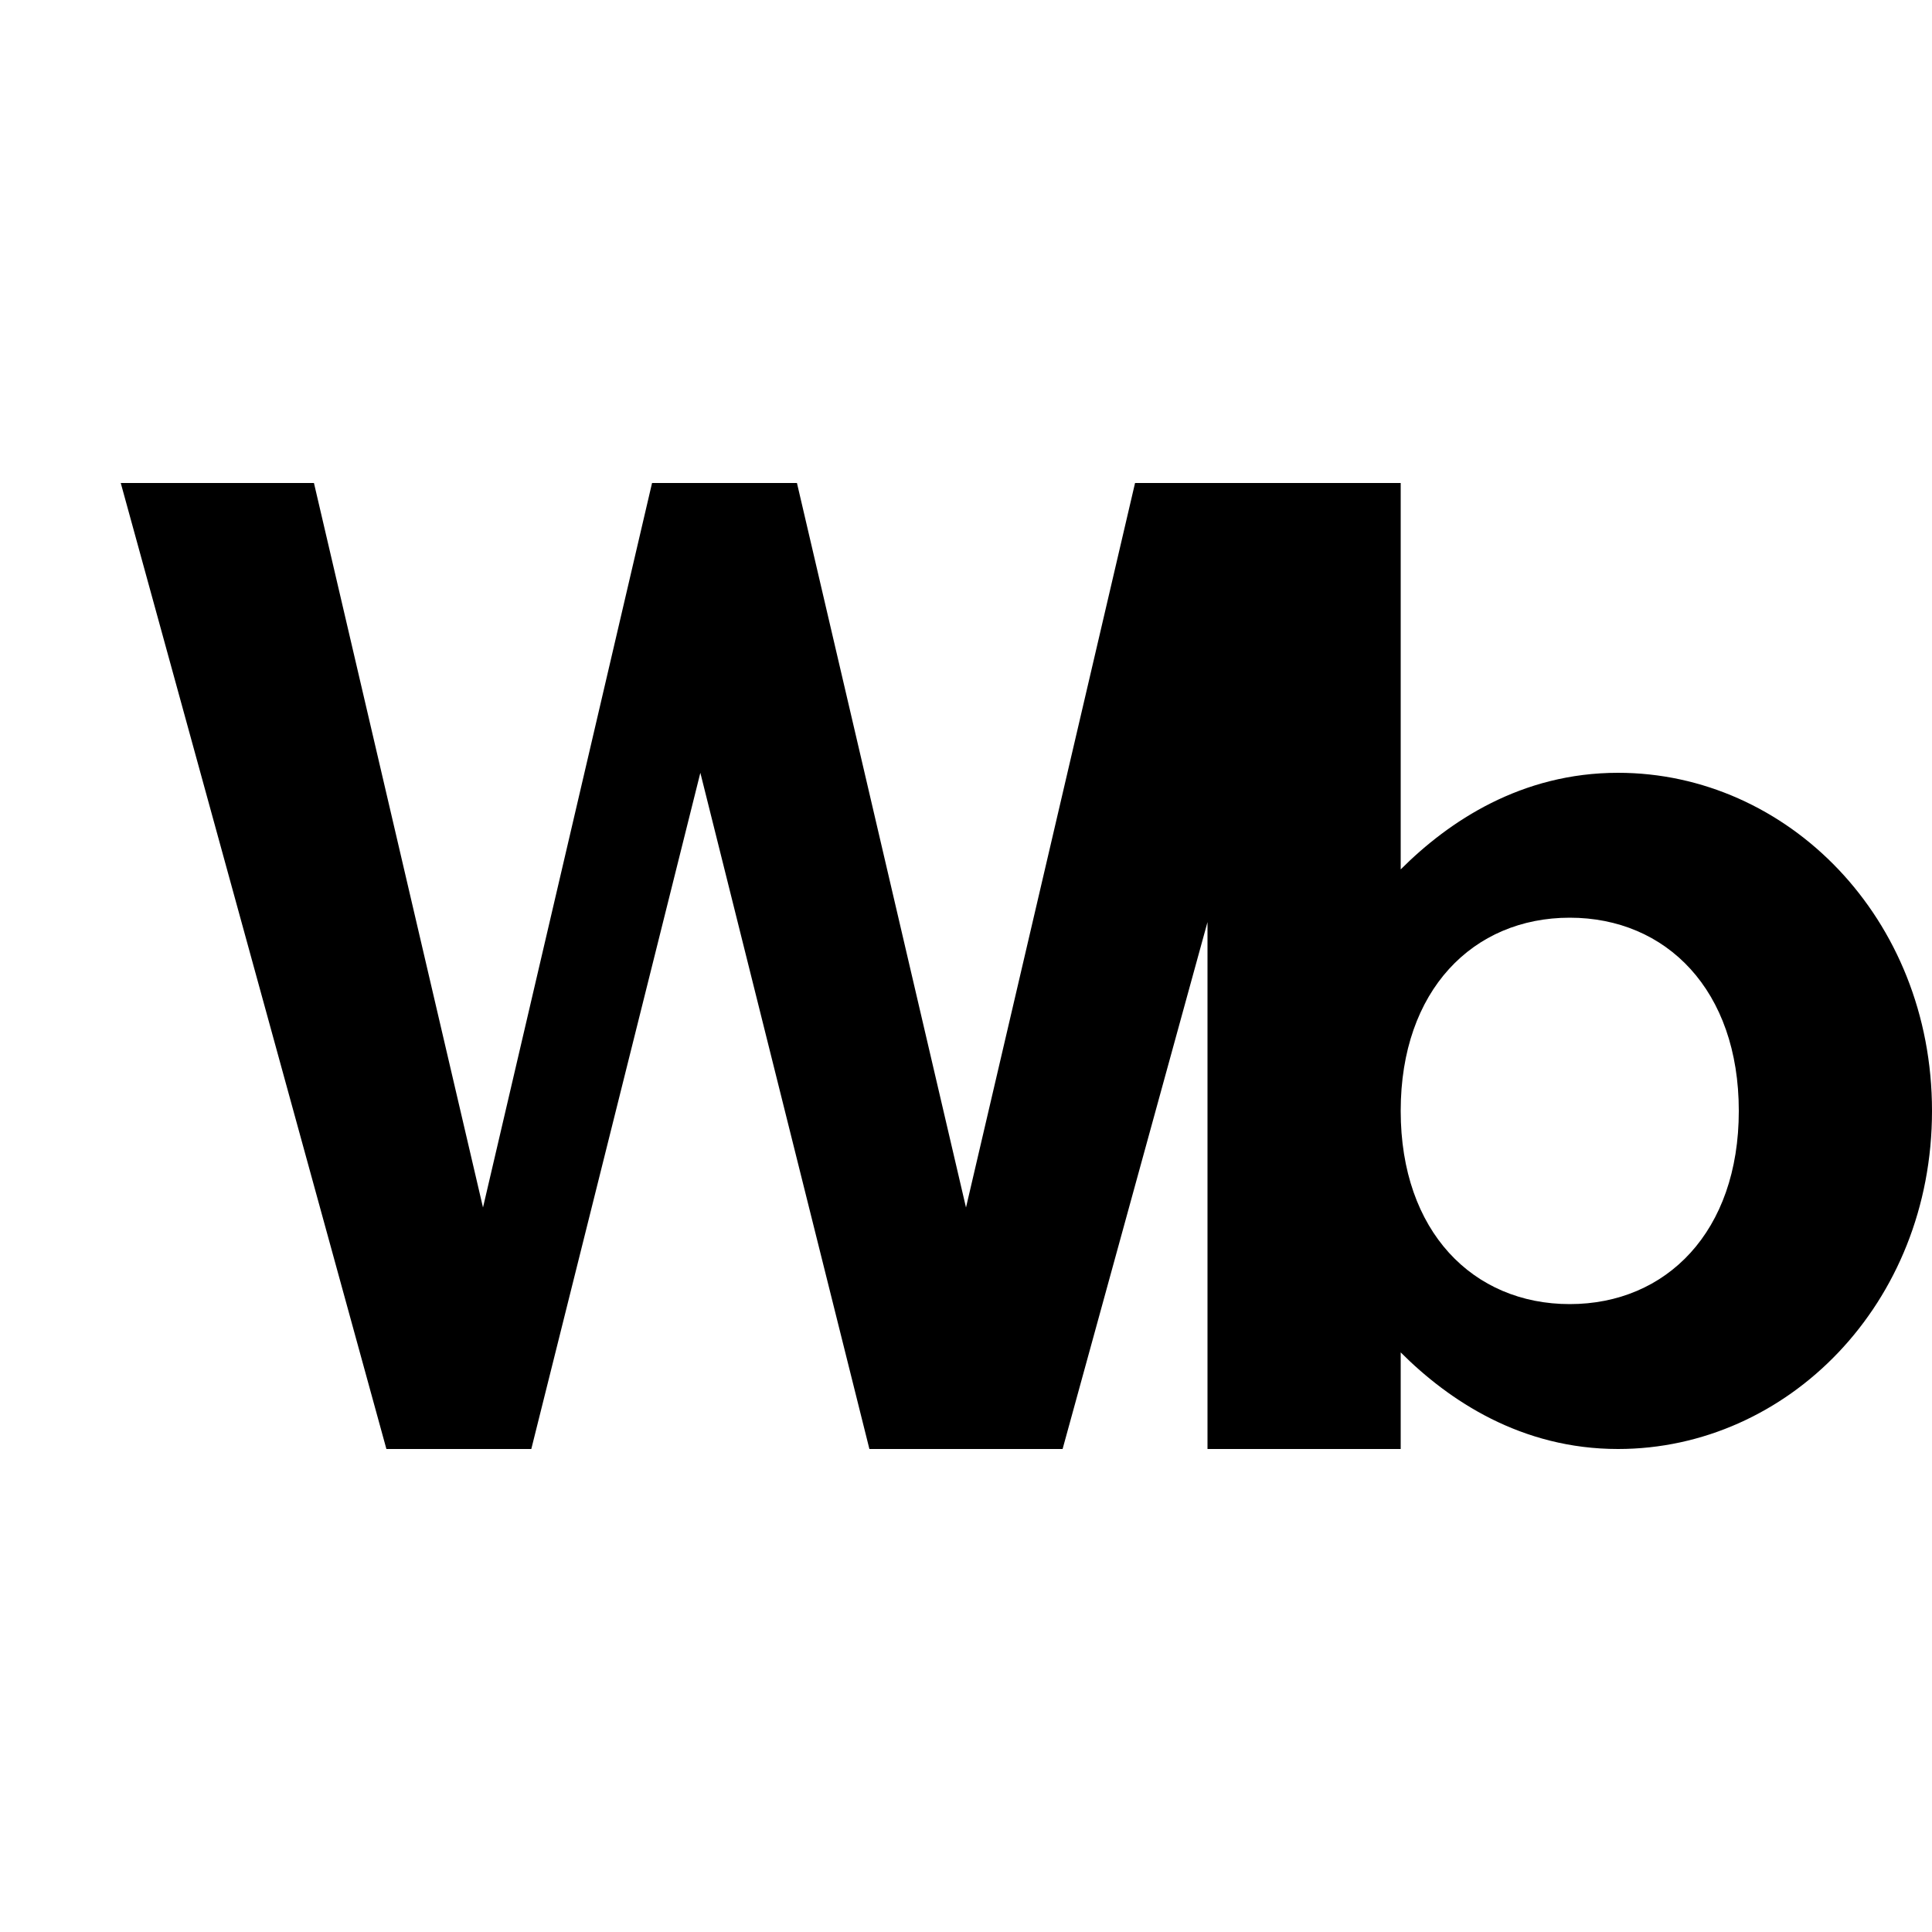
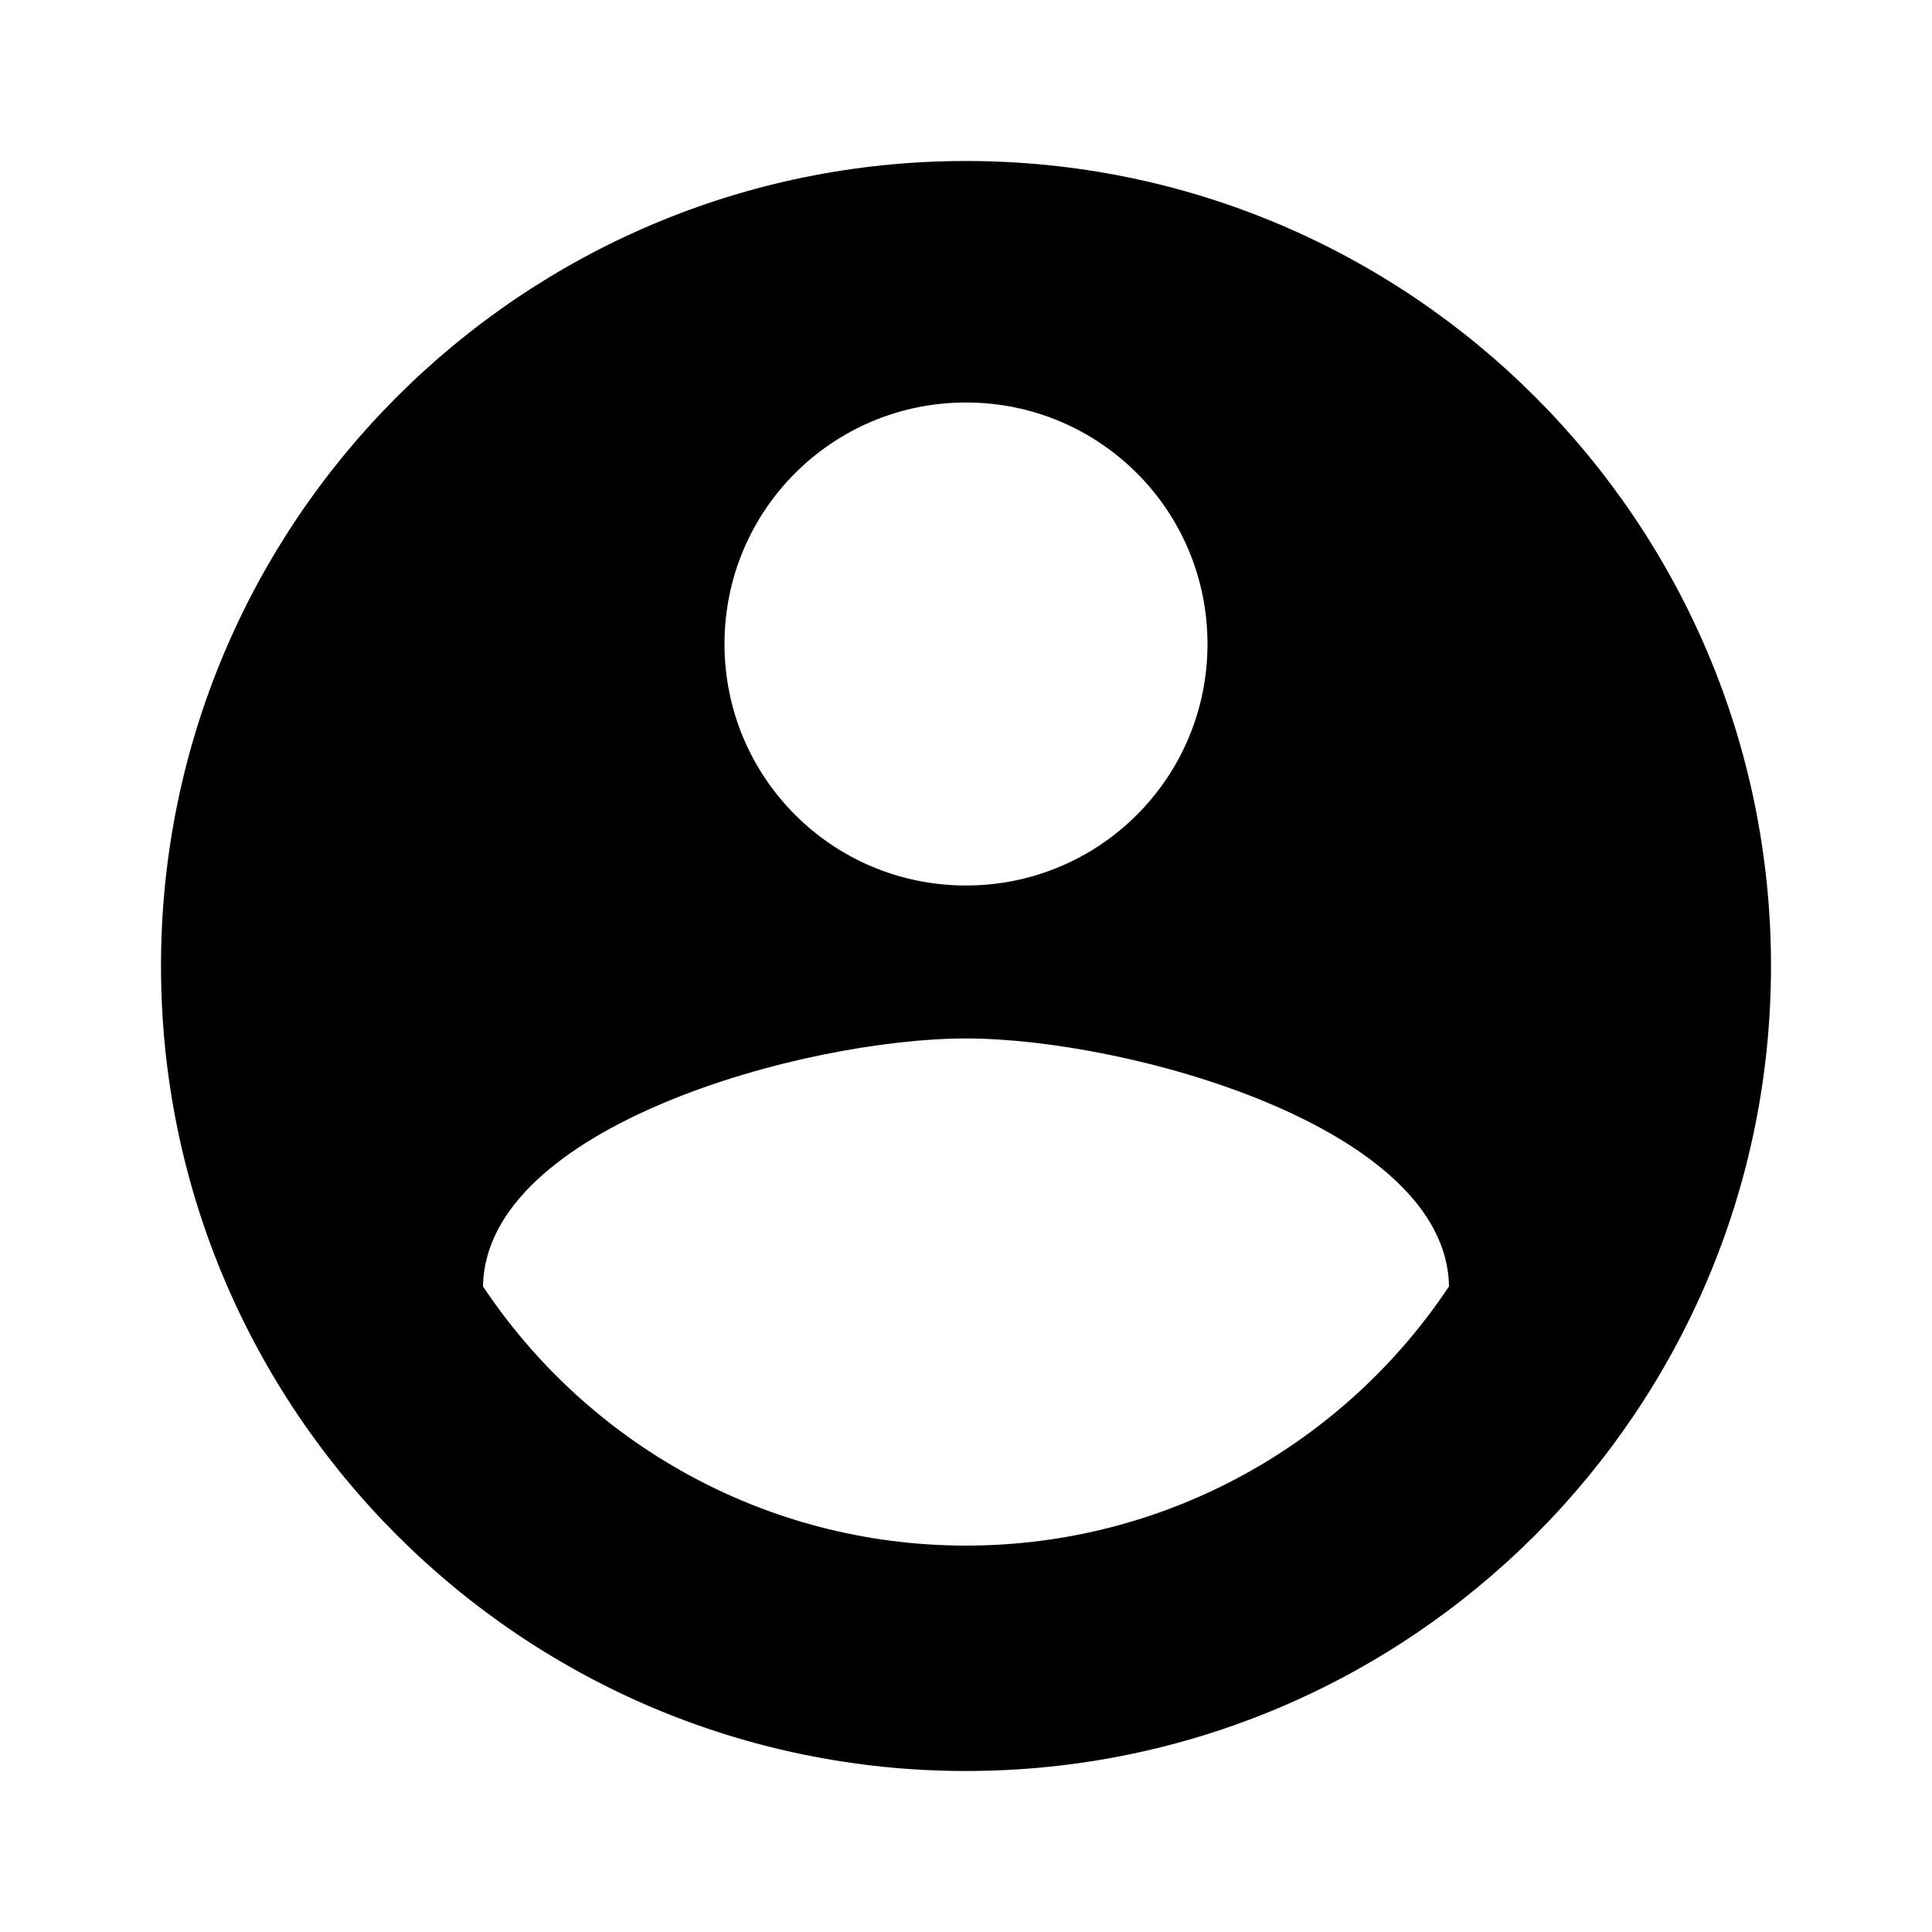
<svg xmlns="http://www.w3.org/2000/svg" fill="#000000" viewBox="0 0 24 24">
-   <path d="M1.5 6h2.4l2.1 9 2.1-9h1.8l2.1 9 2.1-9h2.4l-3.3 12h-2.4l-2.1-8.4-2.1 8.4H4.8L1.5 6zm13.5 0h2.4v4.8c.6-.6 1.5-1.2 2.7-1.2 2.1 0 3.9 1.8 3.9 4.2s-1.8 4.2-3.9 4.2c-1.2 0-2.1-.6-2.7-1.2V18H15V6zm4.5 10.2c1.2 0 2.1-.9 2.1-2.4s-.9-2.4-2.1-2.4-2.1.9-2.1 2.4.9 2.4 2.1 2.4z" />
+   <path d="M12 2C6.48 2 2 6.48 2 12s4.48 10 10 10 10-4.48 10-10S17.52 2 12 2zm0 3c1.66 0 3 1.34 3 3s-1.34 3-3 3-3-1.34-3-3 1.34-3 3-3zm0 14.2c-2.5 0-4.71-1.28-6-3.22.03-1.99 4-3.08 6-3.08 1.99 0 5.97 1.09 6 3.08-1.29 1.94-3.5 3.22-6 3.22z" />
</svg>
